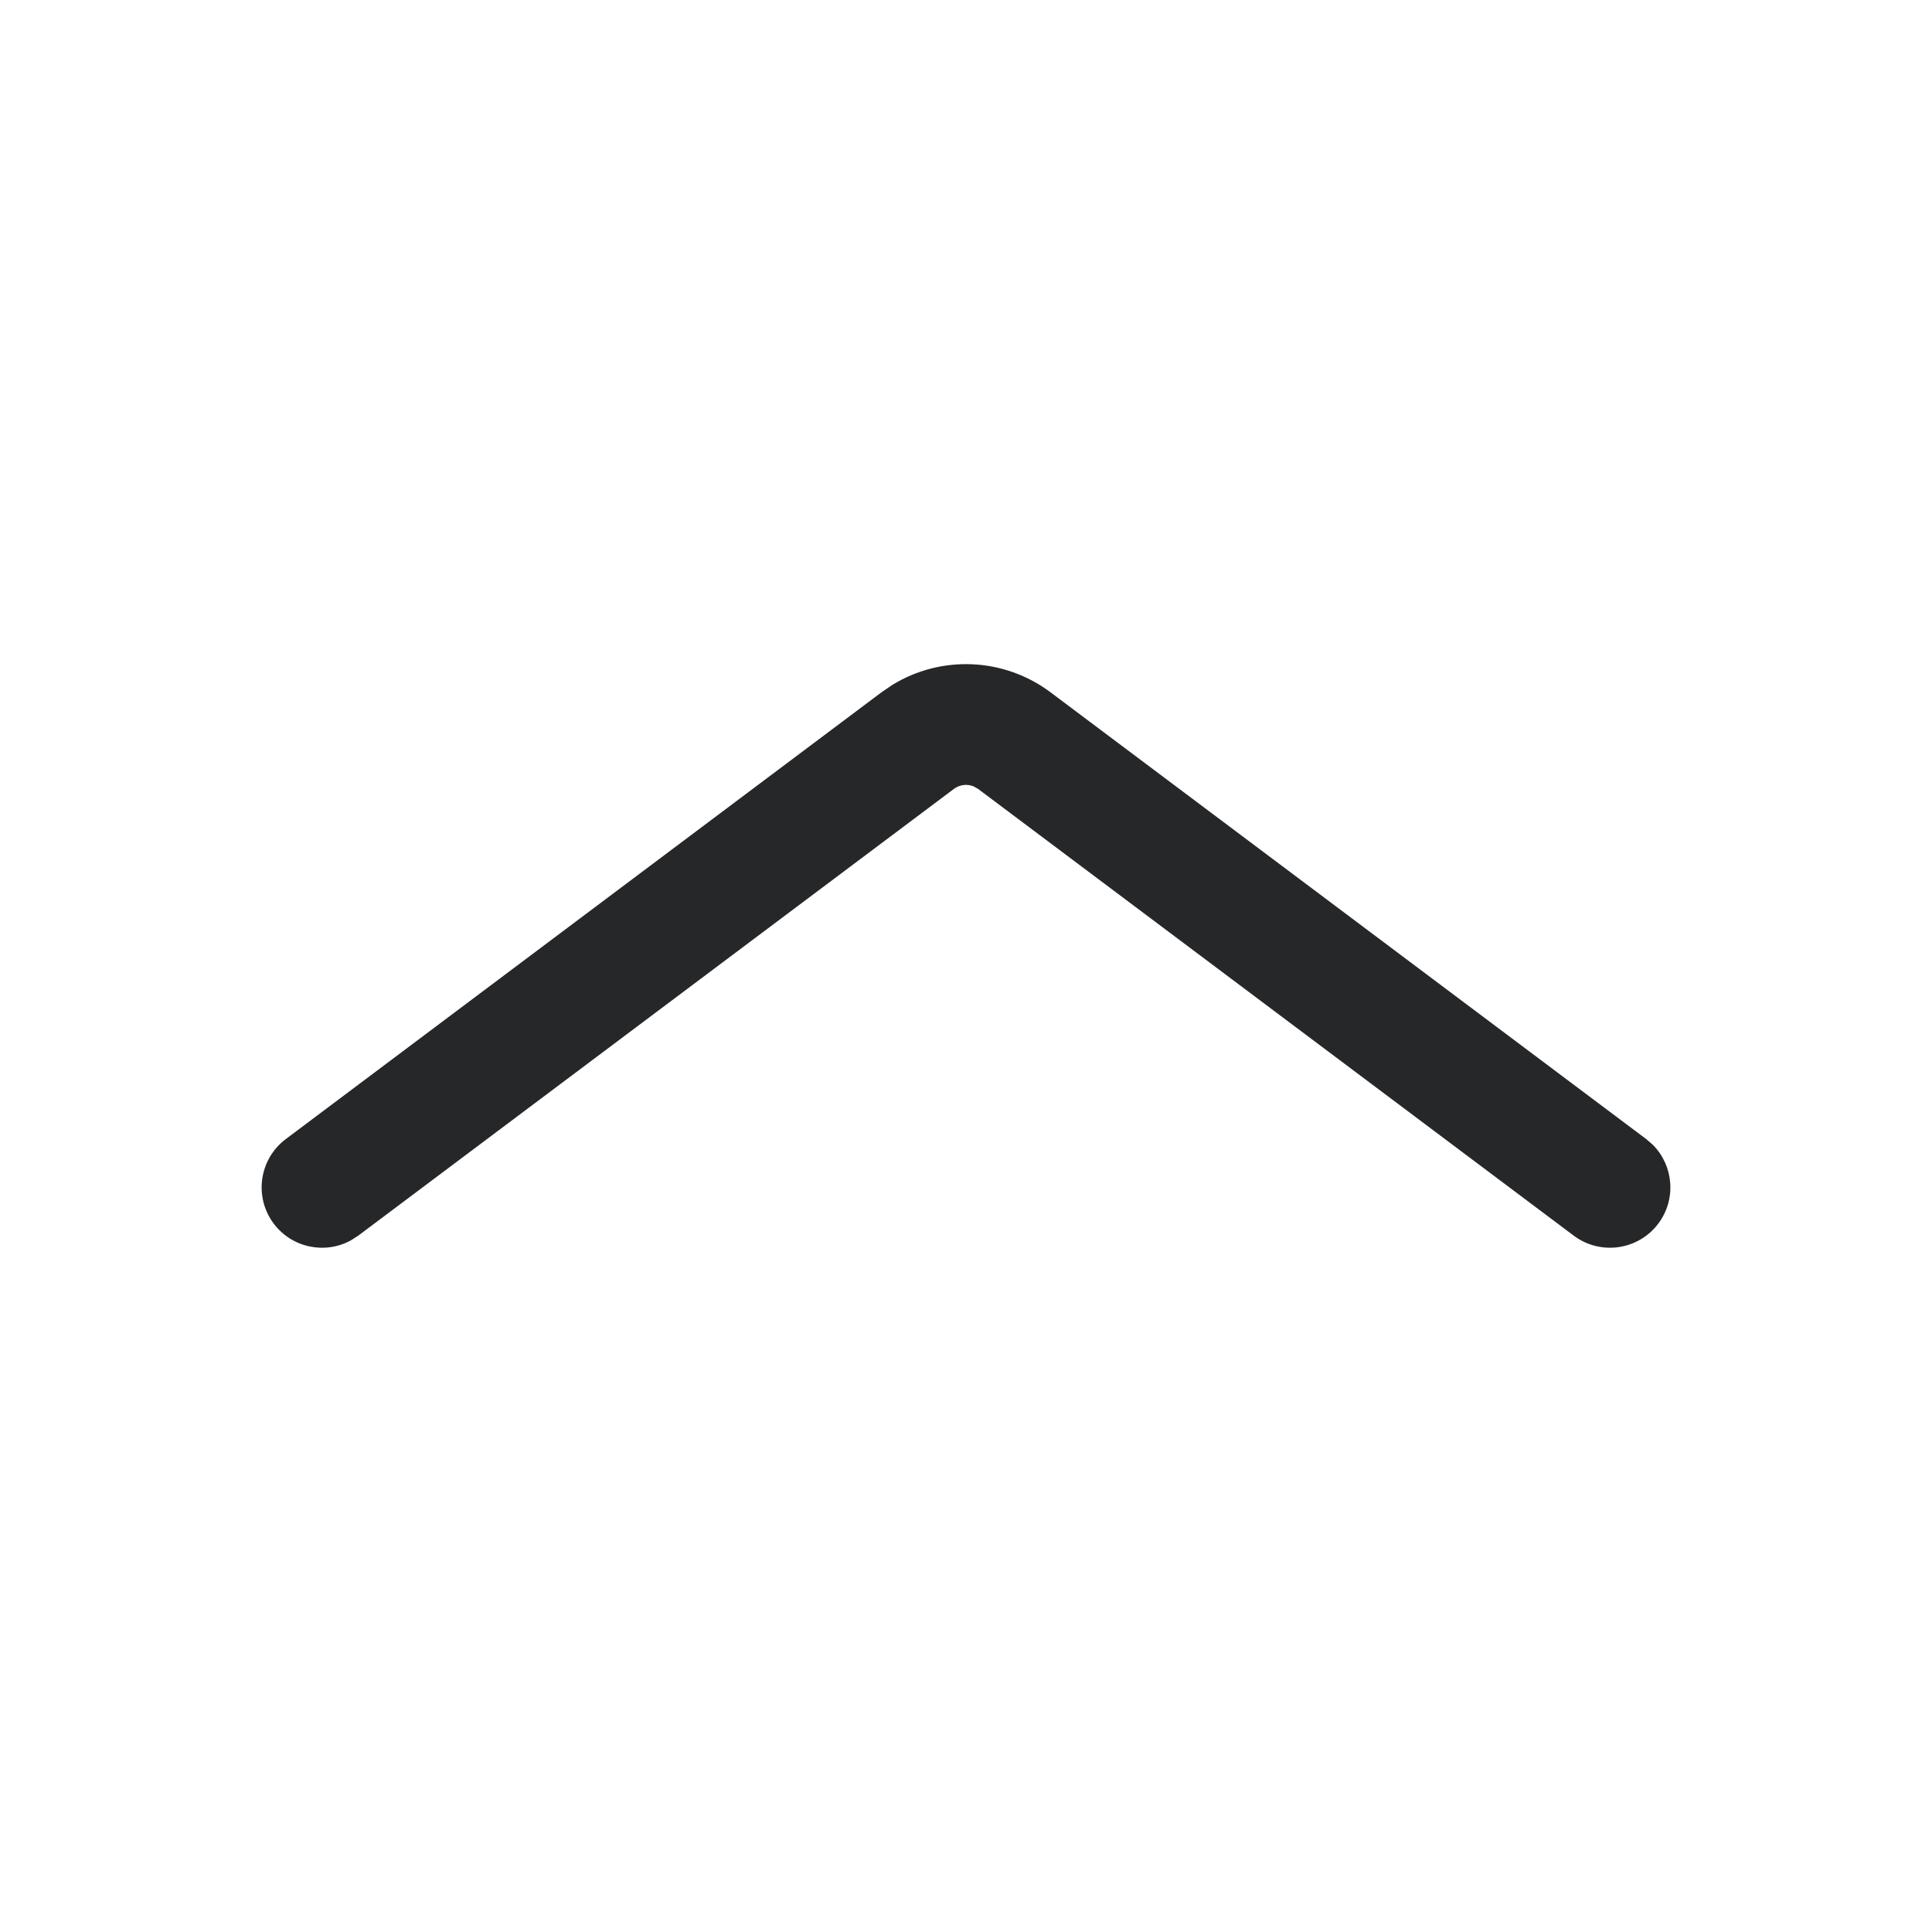
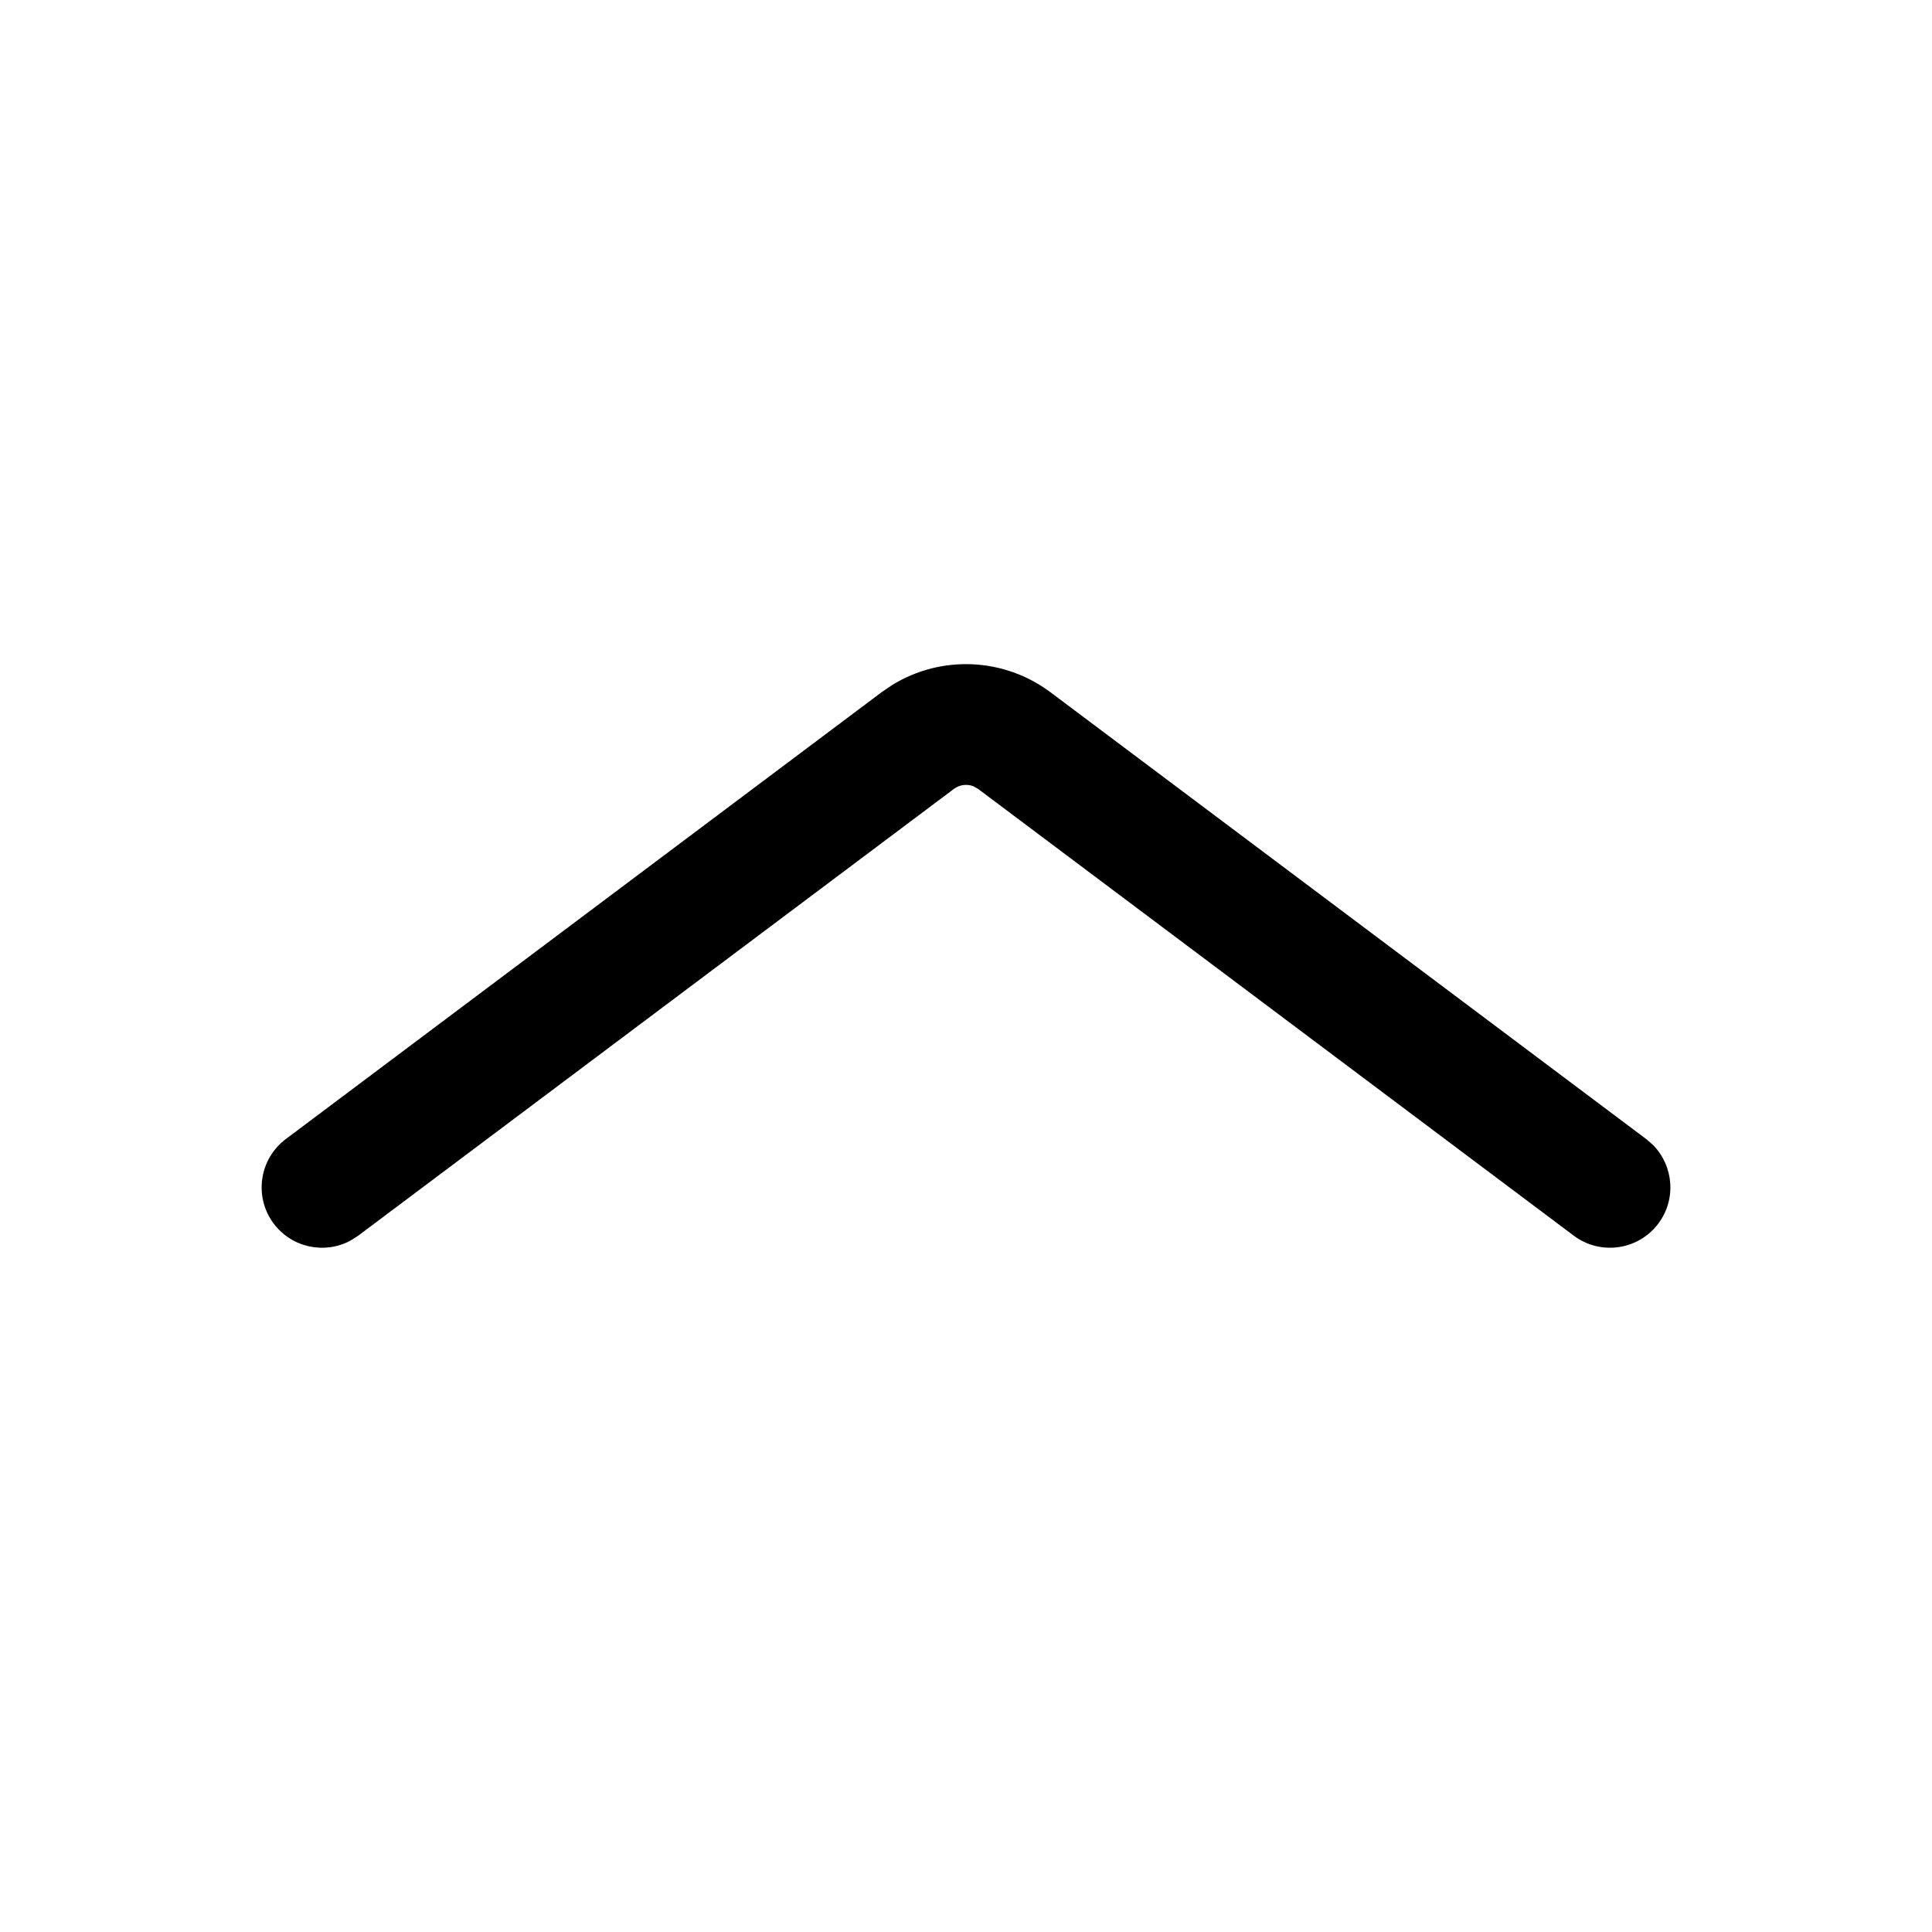
<svg xmlns="http://www.w3.org/2000/svg" width="24" height="24" viewBox="0 0 24 24" fill="none">
-   <path fill-rule="evenodd" clip-rule="evenodd" d="M3.4 15.2C3.626 15.501 4.035 15.584 4.356 15.41L4.45 15.35L11.85 9.8C11.921 9.747 12.014 9.736 12.093 9.768L12.15 9.8L19.55 15.35C19.881 15.598 20.352 15.531 20.6 15.2C20.826 14.899 20.791 14.483 20.534 14.223L20.45 14.15L13.05 8.6C12.472 8.167 11.693 8.136 11.087 8.507L10.95 8.6L3.55 14.15C3.219 14.399 3.152 14.869 3.4 15.2Z" fill="#252729" />
+   <path fill-rule="evenodd" clip-rule="evenodd" d="M3.4 15.2C3.626 15.501 4.035 15.584 4.356 15.41L4.45 15.35L11.85 9.8C11.921 9.747 12.014 9.736 12.093 9.768L12.15 9.8L19.55 15.35C19.881 15.598 20.352 15.531 20.6 15.2C20.826 14.899 20.791 14.483 20.534 14.223L20.45 14.15L13.05 8.6C12.472 8.167 11.693 8.136 11.087 8.507L10.95 8.6L3.55 14.15C3.219 14.399 3.152 14.869 3.4 15.2Z" fill="currentColor" />
</svg>
